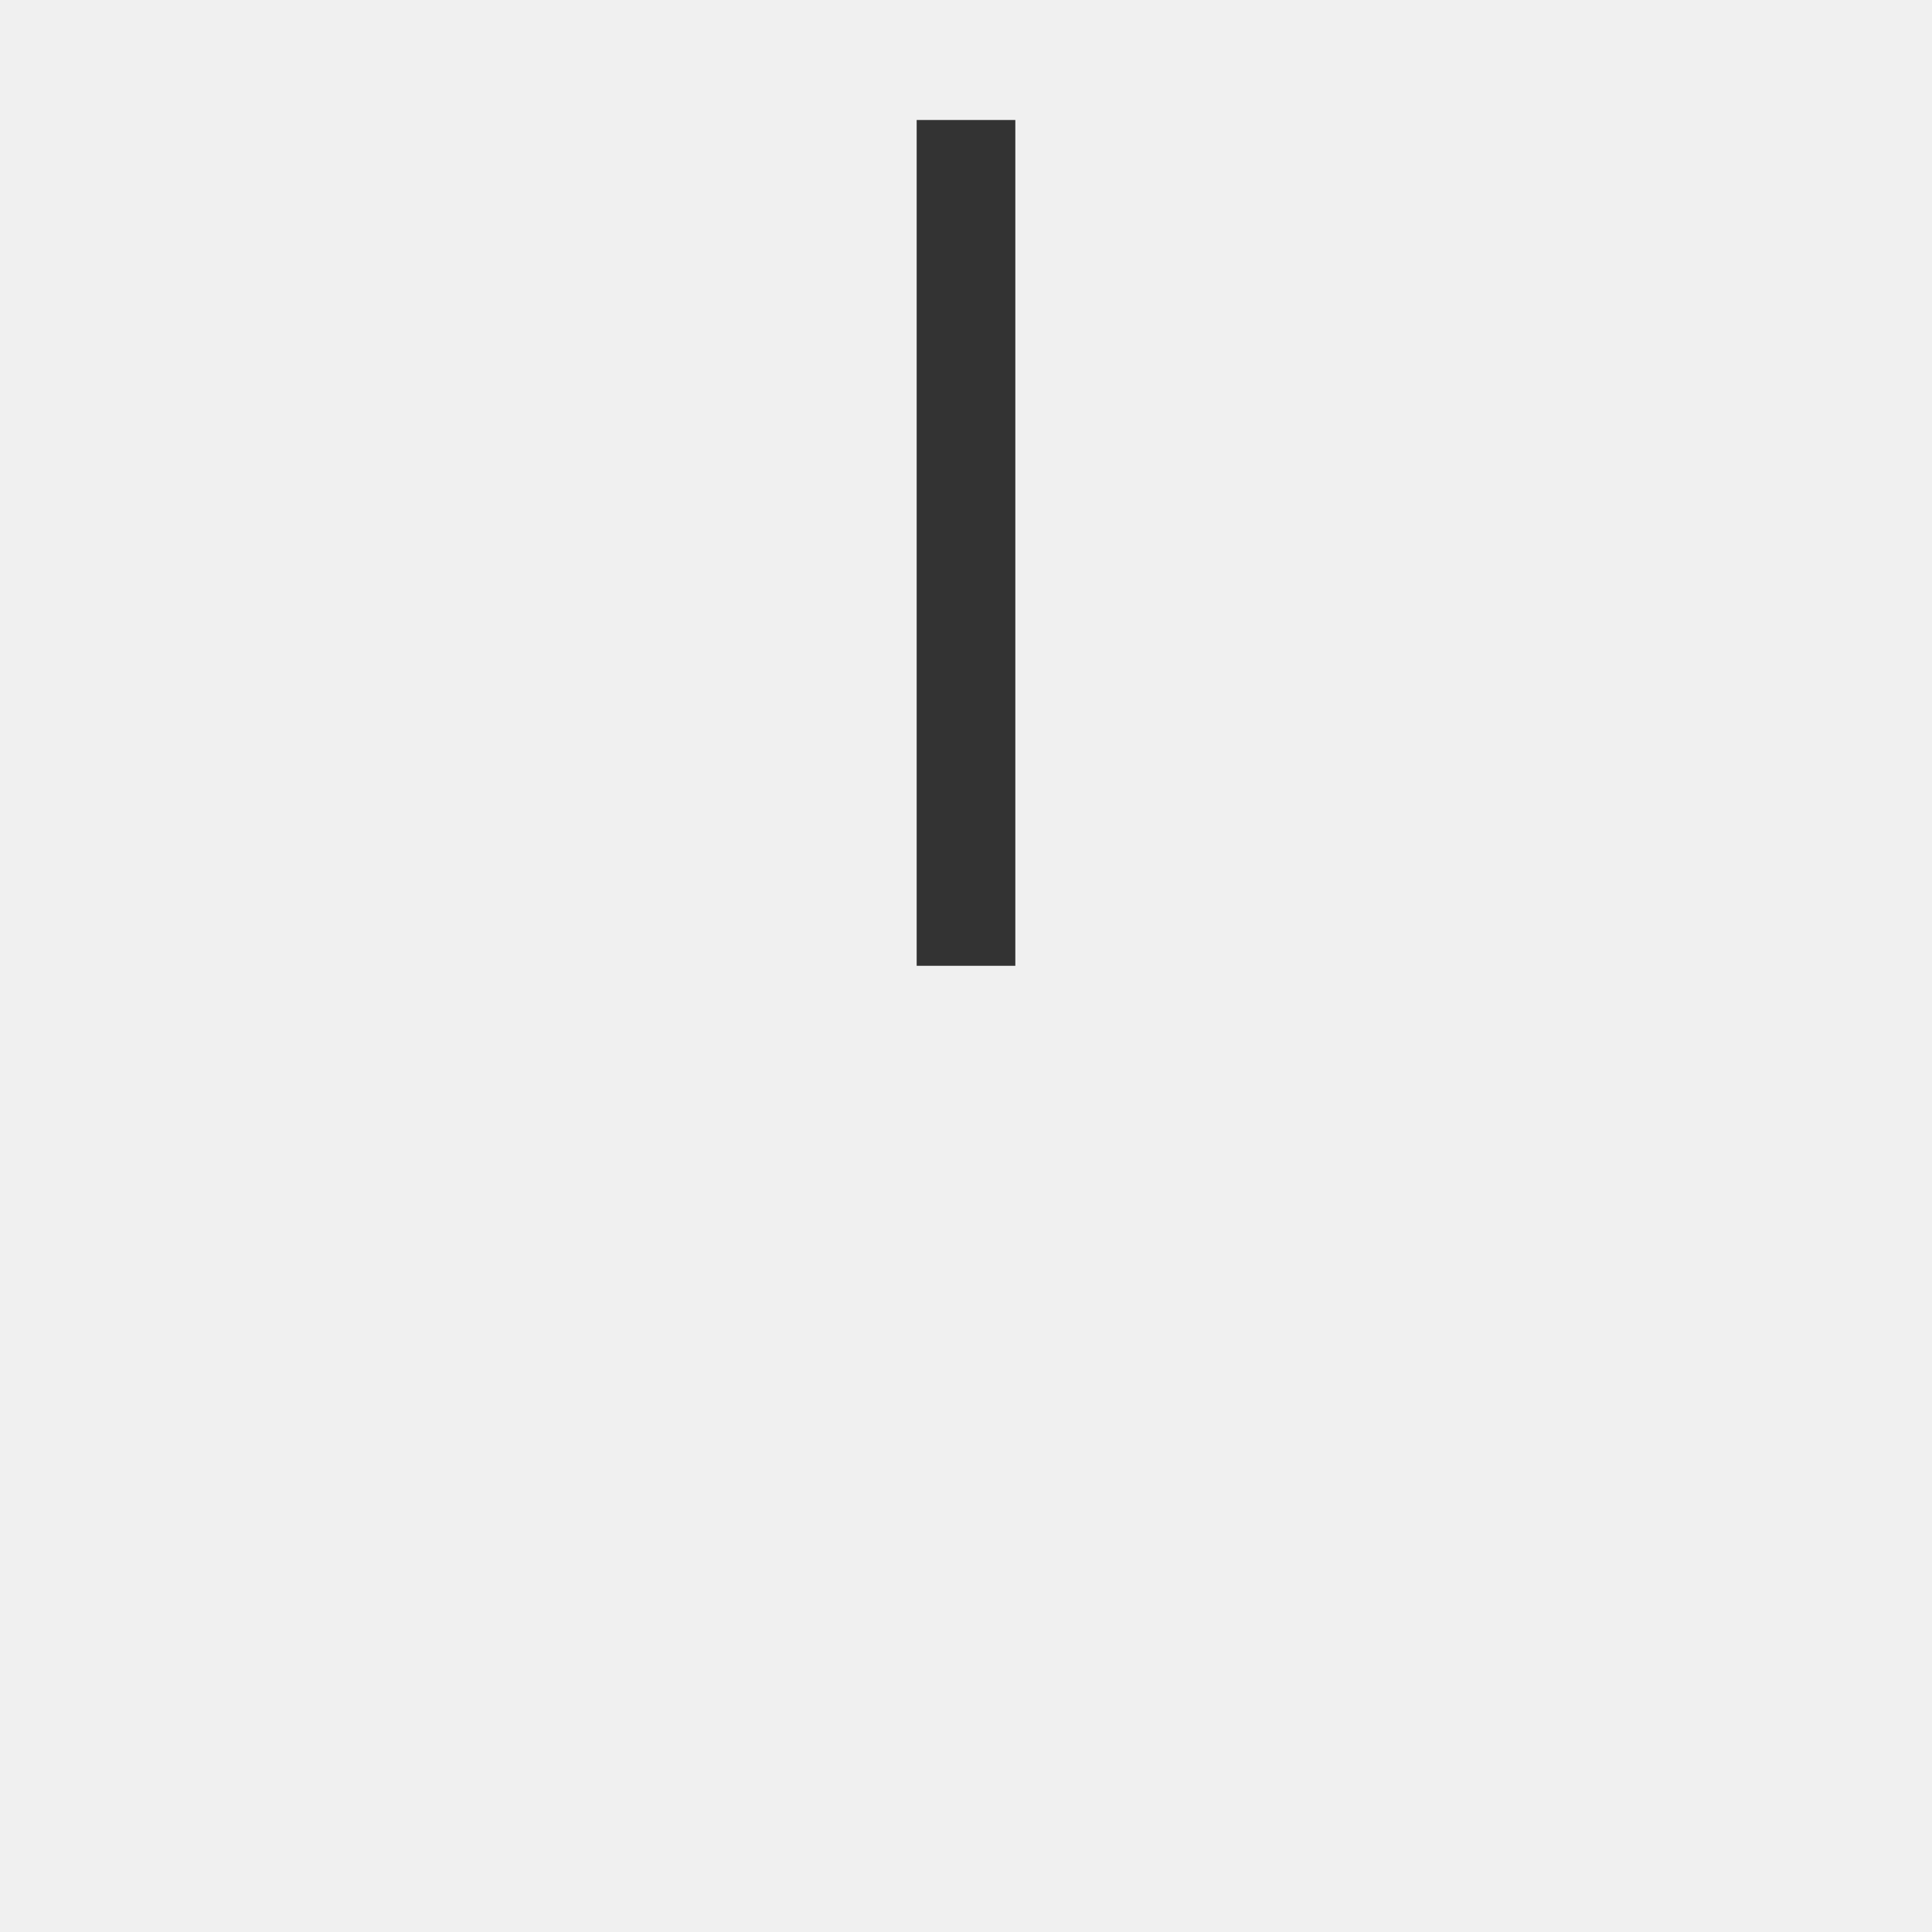
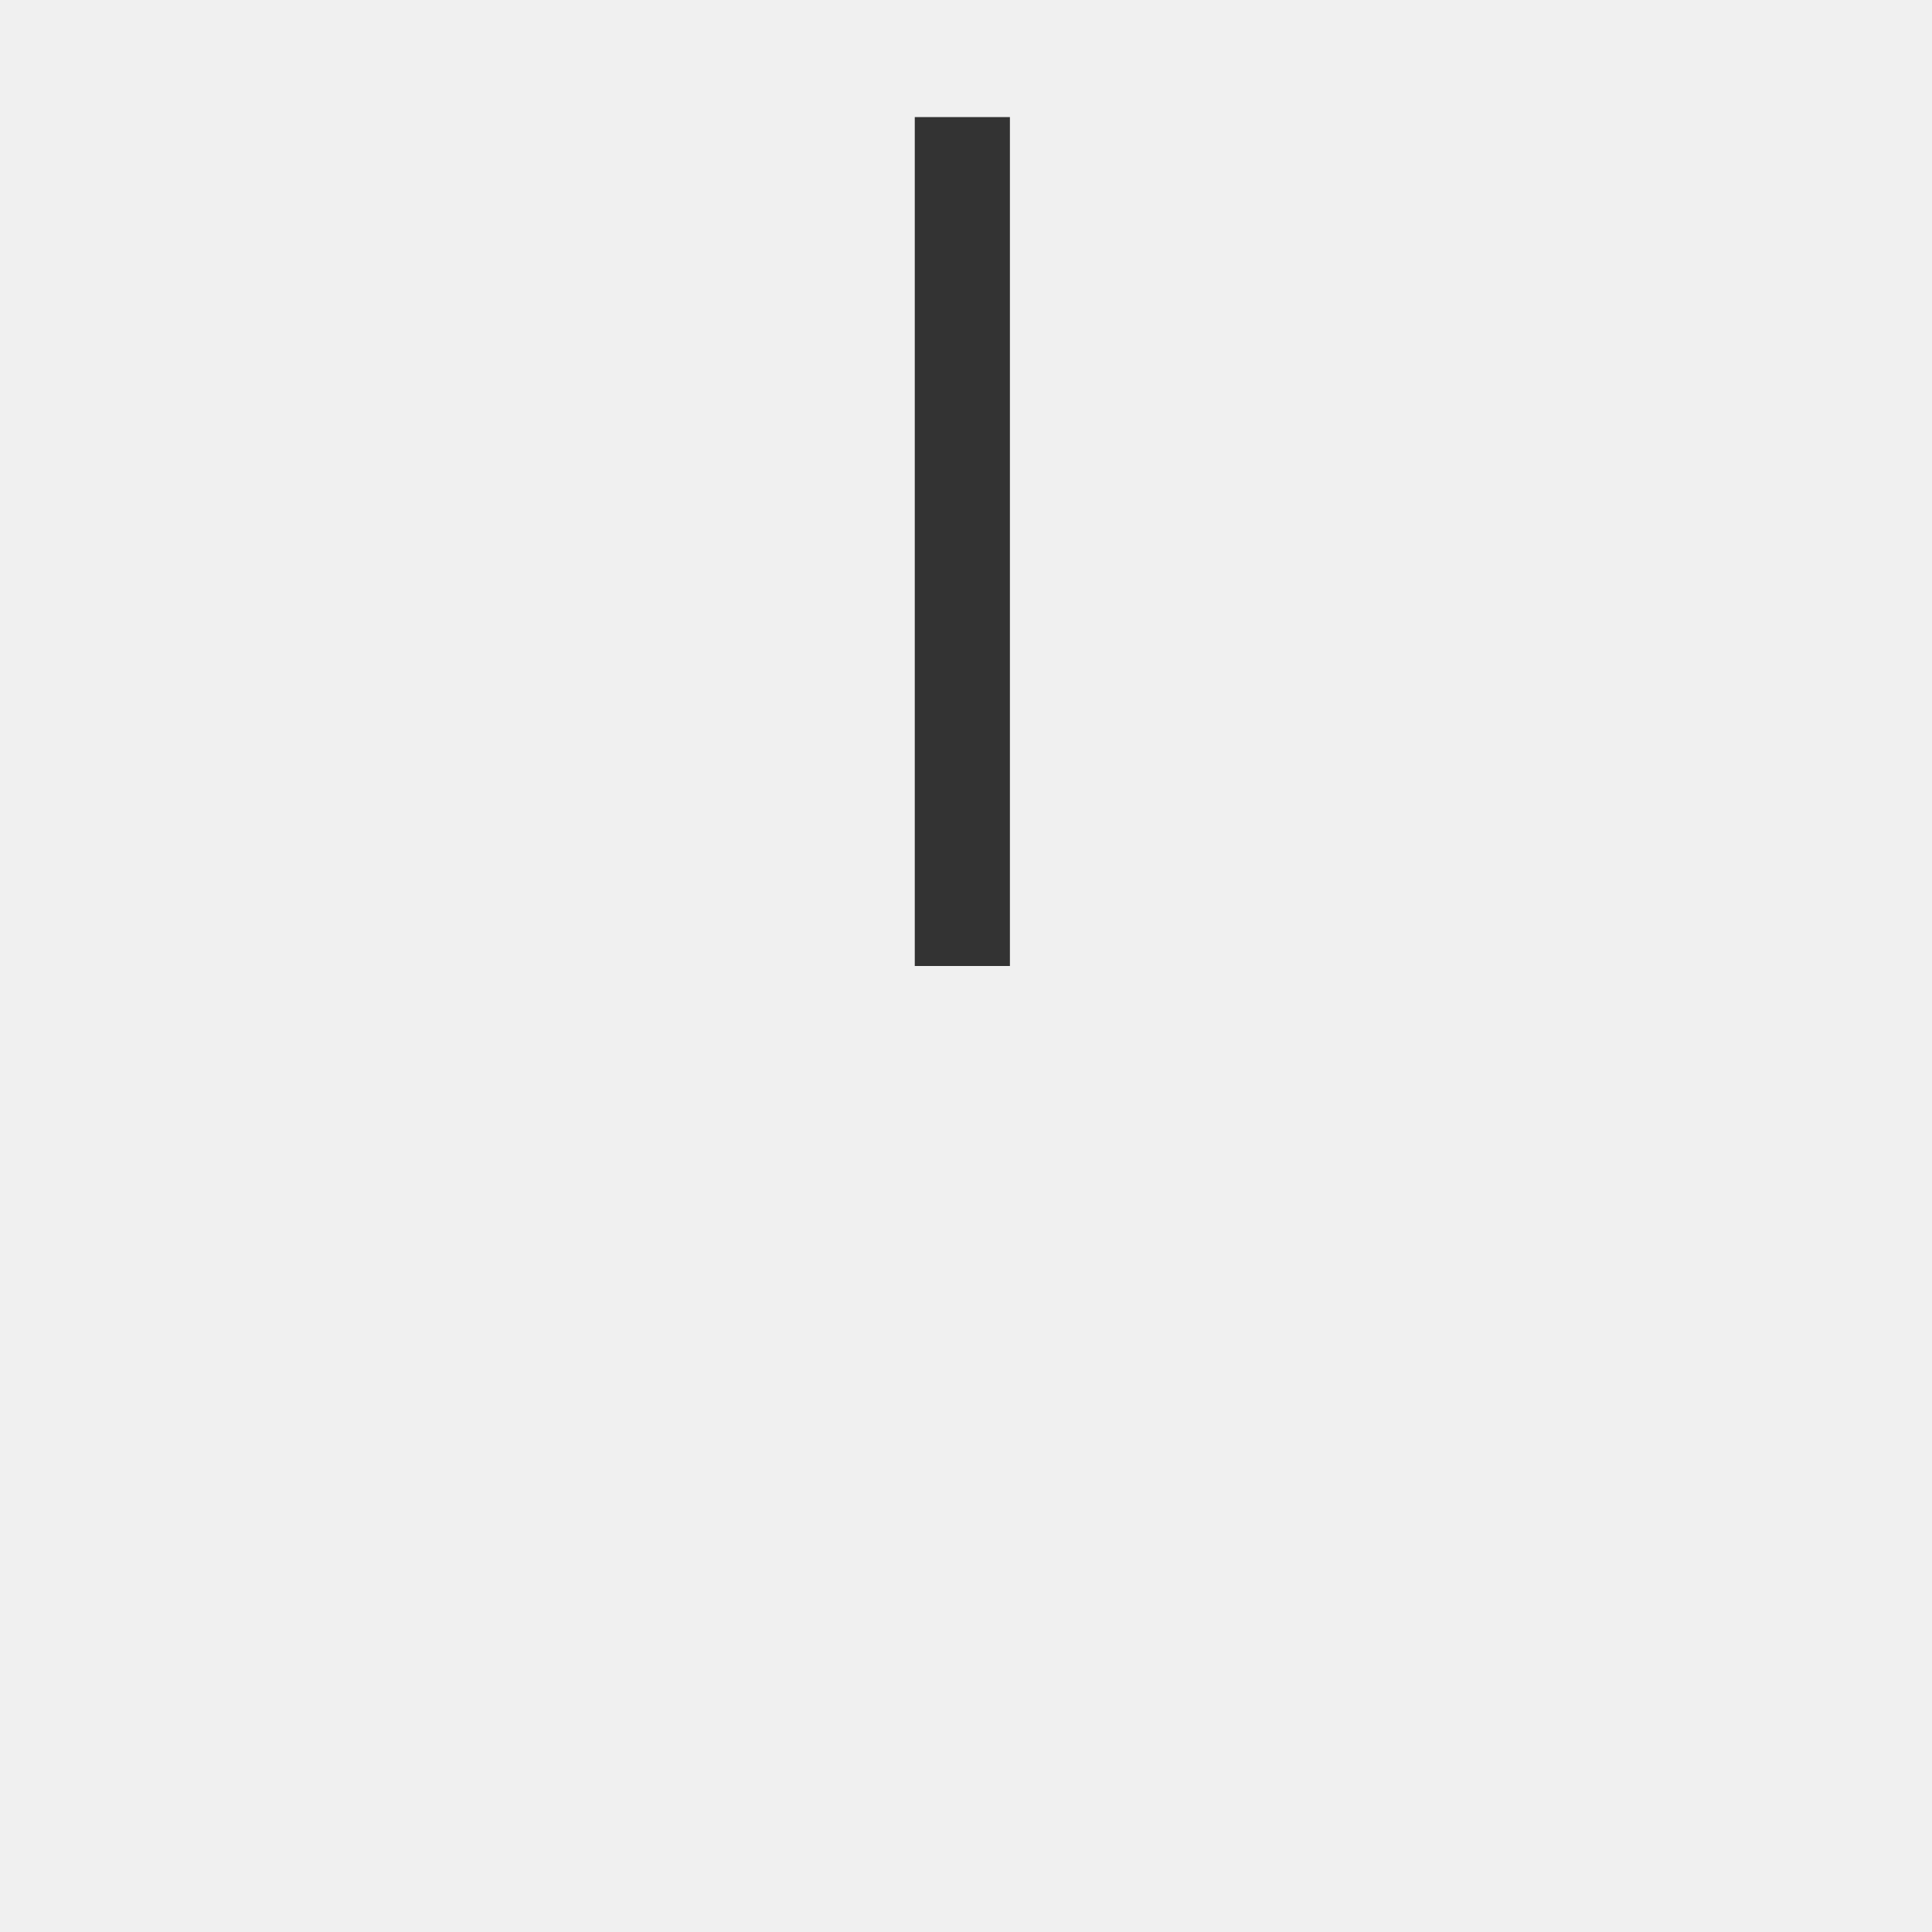
- <svg xmlns="http://www.w3.org/2000/svg" width="9.322mm" height="9.322mm" viewBox="0 0 9.322 9.322" version="1.1" id="svg1">
-   <defs id="defs1">
-     </defs>
-   <g id="layer7" style="display:none">
-     <path id="path25465" style="fill:#888888;fill-opacity:1;stroke:none;stroke-width:0.062;stroke-dasharray:none;stroke-opacity:1;paint-order:markers stroke fill;stop-color:#000000" d="M 2.047,1.017 7.48,8.131 A 4.48,4.48 0 0 0 9.141,4.651 4.48,4.48 0 0 0 4.661,0.172 4.48,4.48 0 0 0 2.047,1.017 Z" />
-     <path id="path16486" style="fill:#616161;fill-opacity:1;stroke:none;stroke-width:0.062;stroke-dasharray:none;stroke-opacity:1;paint-order:markers stroke fill;stop-color:#000000" d="M 2.047,1.017 A 4.48,4.48 0 0 0 0.181,4.651 4.48,4.48 0 0 0 4.661,9.131 4.48,4.48 0 0 0 7.48,8.131 Z" />
-     <circle style="fill:#ffffff;fill-opacity:0.663;stroke:none;stroke-width:0.059;stroke-dasharray:none;stroke-opacity:1;paint-order:markers stroke fill;stop-color:#000000" id="path28624" cx="4.661" cy="4.661" r="4.307" />
-     <circle style="fill:#383838;fill-opacity:0.617;stroke:none;stroke-width:0.058;stroke-dasharray:none;stroke-opacity:1;paint-order:markers stroke fill;stop-color:#000000" id="circle30885" cx="4.661" cy="4.661" r="4.232" />
-     <path id="path47-7-6-7-1-5-4" style="display:inline;fill:#cccccc;fill-opacity:1;fill-rule:nonzero;stroke:none;stroke-width:0.798;stroke-linecap:butt;stroke-linejoin:miter;stroke-dasharray:none;stroke-dashoffset:0;stroke-opacity:1;paint-order:markers stroke fill" d="m 4.613,4.62 0.024,0.036 0.011,-0.006 c -0.012,-0.01 -0.024,-0.02 -0.036,-0.03 z" />
-     <path id="path14223" style="display:inline;fill:#cccccc;fill-opacity:1;fill-rule:nonzero;stroke:none;stroke-width:0.798;stroke-linecap:butt;stroke-linejoin:miter;stroke-dasharray:none;stroke-dashoffset:0;stroke-opacity:1;paint-order:markers stroke fill" d="m 4.654,4.654 c -0.002,-0.002 -0.004,-0.003 -0.006,-0.004 l -0.011,0.006 0.025,0.035 z" />
-     <path id="path14219" style="display:inline;fill:#cccccc;fill-opacity:1;fill-rule:nonzero;stroke:none;stroke-width:0.798;stroke-linecap:butt;stroke-linejoin:miter;stroke-dasharray:none;stroke-dashoffset:0;stroke-opacity:1;paint-order:markers stroke fill" d="m 4.653,4.648 -0.004,0.002 c 0.002,0.002 0.004,0.003 0.006,0.004 z" />
-     <g id="g25407" transform="matrix(0.9801162,0,0,0.9801162,0.09267749,0.09230742)">
-       <path id="path14231" style="display:inline;fill:#afafaf;fill-opacity:1;fill-rule:nonzero;stroke:none;stroke-width:0.73;stroke-linecap:butt;stroke-linejoin:miter;stroke-dasharray:none;stroke-dashoffset:0;stroke-opacity:1;paint-order:markers stroke fill" d="M 1.503,2.067 C 1.911,2.402 2.323,2.741 2.794,3.129 3.376,3.607 3.997,4.116 4.617,4.624 L 2.316,1.314 A 4.091,4.091 0 0 0 1.503,2.067 Z" />
-       <path id="path14229" style="display:inline;fill:#5b5b5b;fill-opacity:1;fill-rule:nonzero;stroke:none;stroke-width:0.73;stroke-linecap:butt;stroke-linejoin:miter;stroke-dasharray:none;stroke-dashoffset:0;stroke-opacity:1;paint-order:markers stroke fill" d="M 1.032,6.543 4.639,4.657 4.617,4.624 C 3.997,4.116 3.376,3.607 2.794,3.129 2.323,2.741 1.911,2.402 1.503,2.067 A 4.091,4.091 0 0 0 0.57,4.661 4.091,4.091 0 0 0 1.032,6.543 Z" />
-       <path id="path14227" style="display:inline;fill:#9e9e9e;fill-opacity:1;fill-rule:nonzero;stroke:none;stroke-width:0.73;stroke-linecap:butt;stroke-linejoin:miter;stroke-dasharray:none;stroke-dashoffset:0;stroke-opacity:1;paint-order:markers stroke fill" d="M 4.662,4.688 4.639,4.657 1.032,6.543 a 4.091,4.091 0 0 0 3.629,2.208 4.091,4.091 0 0 0 0.811,-0.084 z" />
-       <path id="path14225" style="display:inline;fill:#dddddd;fill-opacity:1;fill-rule:nonzero;stroke:none;stroke-width:0.73;stroke-linecap:butt;stroke-linejoin:miter;stroke-dasharray:none;stroke-dashoffset:0;stroke-opacity:1;paint-order:markers stroke fill" d="M 4.662,4.688 5.472,8.668 A 4.091,4.091 0 0 0 6.981,8.025 Z" />
-       <path id="path14221" style="display:inline;fill:#9e9e9e;fill-opacity:1;fill-rule:nonzero;stroke:none;stroke-width:0.73;stroke-linecap:butt;stroke-linejoin:miter;stroke-dasharray:none;stroke-dashoffset:0;stroke-opacity:1;paint-order:markers stroke fill" d="m 4.655,4.655 0.007,0.033 2.319,3.337 A 4.091,4.091 0 0 0 7.823,7.25 C 6.904,6.498 5.87,5.652 4.752,4.735 4.719,4.708 4.688,4.682 4.655,4.655 Z" />
-       <path id="path14217" style="display:inline;fill:#5b5b5b;fill-opacity:1;fill-rule:nonzero;stroke:none;stroke-width:0.73;stroke-linecap:butt;stroke-linejoin:miter;stroke-dasharray:none;stroke-dashoffset:0;stroke-opacity:1;paint-order:markers stroke fill" d="m 4.653,4.649 0.001,0.006 c 0.033,0.027 0.064,0.053 0.097,0.08 1.118,0.916 2.151,1.762 3.071,2.515 A 4.091,4.091 0 0 0 8.752,4.661 4.091,4.091 0 0 0 8.279,2.753 Z" />
-       <path id="path14215" style="display:inline;fill:#dddddd;fill-opacity:1;fill-rule:nonzero;stroke:none;stroke-width:0.73;stroke-linecap:butt;stroke-linejoin:miter;stroke-dasharray:none;stroke-dashoffset:0;stroke-opacity:1;paint-order:markers stroke fill" d="M 3.84,0.656 A 4.091,4.091 0 0 0 2.316,1.314 l 2.301,3.31 c 0.011,0.009 0.022,0.018 0.033,0.027 l 0.004,-0.002 z" />
-       <path id="path14213" style="display:inline;fill:#afafaf;fill-opacity:1;fill-rule:nonzero;stroke:none;stroke-width:0.73;stroke-linecap:butt;stroke-linejoin:miter;stroke-dasharray:none;stroke-dashoffset:0;stroke-opacity:1;paint-order:markers stroke fill" d="M 3.84,0.656 4.653,4.649 8.279,2.753 A 4.091,4.091 0 0 0 4.661,0.57 4.091,4.091 0 0 0 3.84,0.656 Z" />
+ <svg xmlns="http://www.w3.org/2000/svg" width="26.4" height="26.4" version="1.1" viewBox="0 0 26.4 26.4">
+   <g id="svg1">
+     <g id="_x3C_defs">
+       </g>
+     <g id="layer7" style="display: none;">
+       <path id="path25465" d="M5.8,2.9l15.4,20.2c3-2.4,4.7-6,4.7-9.9,0-7-5.7-12.7-12.7-12.7-2.7,0-5.3.8-7.4,2.4Z" style="fill: #888;" />
+       <path id="path16486" d="M5.8,2.9C2.5,5.3.5,9.1.5,13.2c0,7,5.7,12.7,12.7,12.7h0c2.9,0,5.7-1,8-2.8L5.8,2.9Z" style="fill: #616161;" />
+       <circle id="path28624" cx="13.2" cy="13.2" r="12.2" style="fill: #fff; fill-opacity: .7;" />
+       <circle id="circle30885" cx="13.2" cy="13.2" r="12" style="fill: #383838; fill-opacity: .6;" />
+       <path id="path47-7-6-7-1-5-4" d="M13.1,13.1h0c0,.1,0,0,0,0,0,0,0,0-.1,0Z" style="fill: #ccc;" />
+       <path id="path14223" d="M13.2,13.2s0,0,0,0h0s0,.1,0,.1h0Z" style="fill: #ccc;" />
+       <path id="path14219" d="M13.2,13.2h0s0,0,0,0h0Z" style="fill: #ccc;" />
+       <g id="g25407">
+         <path id="path14231" d="M4.4,6c1.1.9,2.3,1.9,3.6,2.9,1.6,1.3,3.3,2.7,5.1,4.2L6.7,3.9c-.8.6-1.6,1.3-2.3,2.1Z" style="fill: #afafaf;" />
+         <path id="path14229" d="M3.1,18.4l10-5.2h0c-1.7-1.5-3.4-2.9-5.1-4.2-1.3-1.1-2.5-2-3.6-2.9-1.7,2-2.6,4.6-2.6,7.2,0,1.8.4,3.6,1.3,5.2Z" style="fill: #5b5b5b;" />
+         <path id="path14227" d="M13.2,13.3h0c0,0-10,5.2-10,5.2,2,3.8,5.8,6.1,10.1,6.1.8,0,1.5,0,2.3-.2l-2.3-11.1Z" style="fill: #9e9e9e;" />
+         <path id="path14225" d="M13.2,13.3l2.3,11.1c1.5-.3,2.9-.9,4.2-1.8l-6.4-9.3Z" style="fill: #ddd;" />
+         <path id="path14221" d="M13.2,13.2h0c0,0,6.4,9.4,6.4,9.4.9-.6,1.7-1.3,2.3-2.2-2.6-2.1-5.4-4.4-8.5-7,0,0-.2-.1-.3-.2Z" style="fill: #9e9e9e;" />
+         <path id="path14217" d="M13.2,13.2h0c0,0,.2.2.3.2,3.1,2.5,6,4.9,8.5,7,1.7-2,2.6-4.6,2.6-7.2,0-1.8-.5-3.7-1.3-5.3l-10.1,5.3Z" style="fill: #5b5b5b;" />
+         <path id="path14215" d="M10.9,2.1c-1.5.3-3,.9-4.2,1.8l6.4,9.2s0,0,0,0h0s-2.3-11.1-2.3-11.1Z" style="fill: #ddd;" />
+         <path id="path14213" d="M10.9,2.1l2.3,11.1,10.1-5.3c-2-3.7-5.8-6.1-10.1-6.1-.8,0-1.5,0-2.3.2Z" style="fill: #afafaf;" />
+       </g>
+     </g>
+     <g id="layer2">
+       <rect id="rect114942" x="12.5" y="1.6" width="1.3" height="11.6" style="fill: #333;" />
    </g>
  </g>
-   <g id="layer2">
-     <rect style="fill:#333333;fill-opacity:1;stroke-width:0.064;paint-order:markers stroke fill;stop-color:#000000" id="rect114942" width="0.476" height="4.081" x="4.423" y="0.579" />
-   </g>
</svg>
